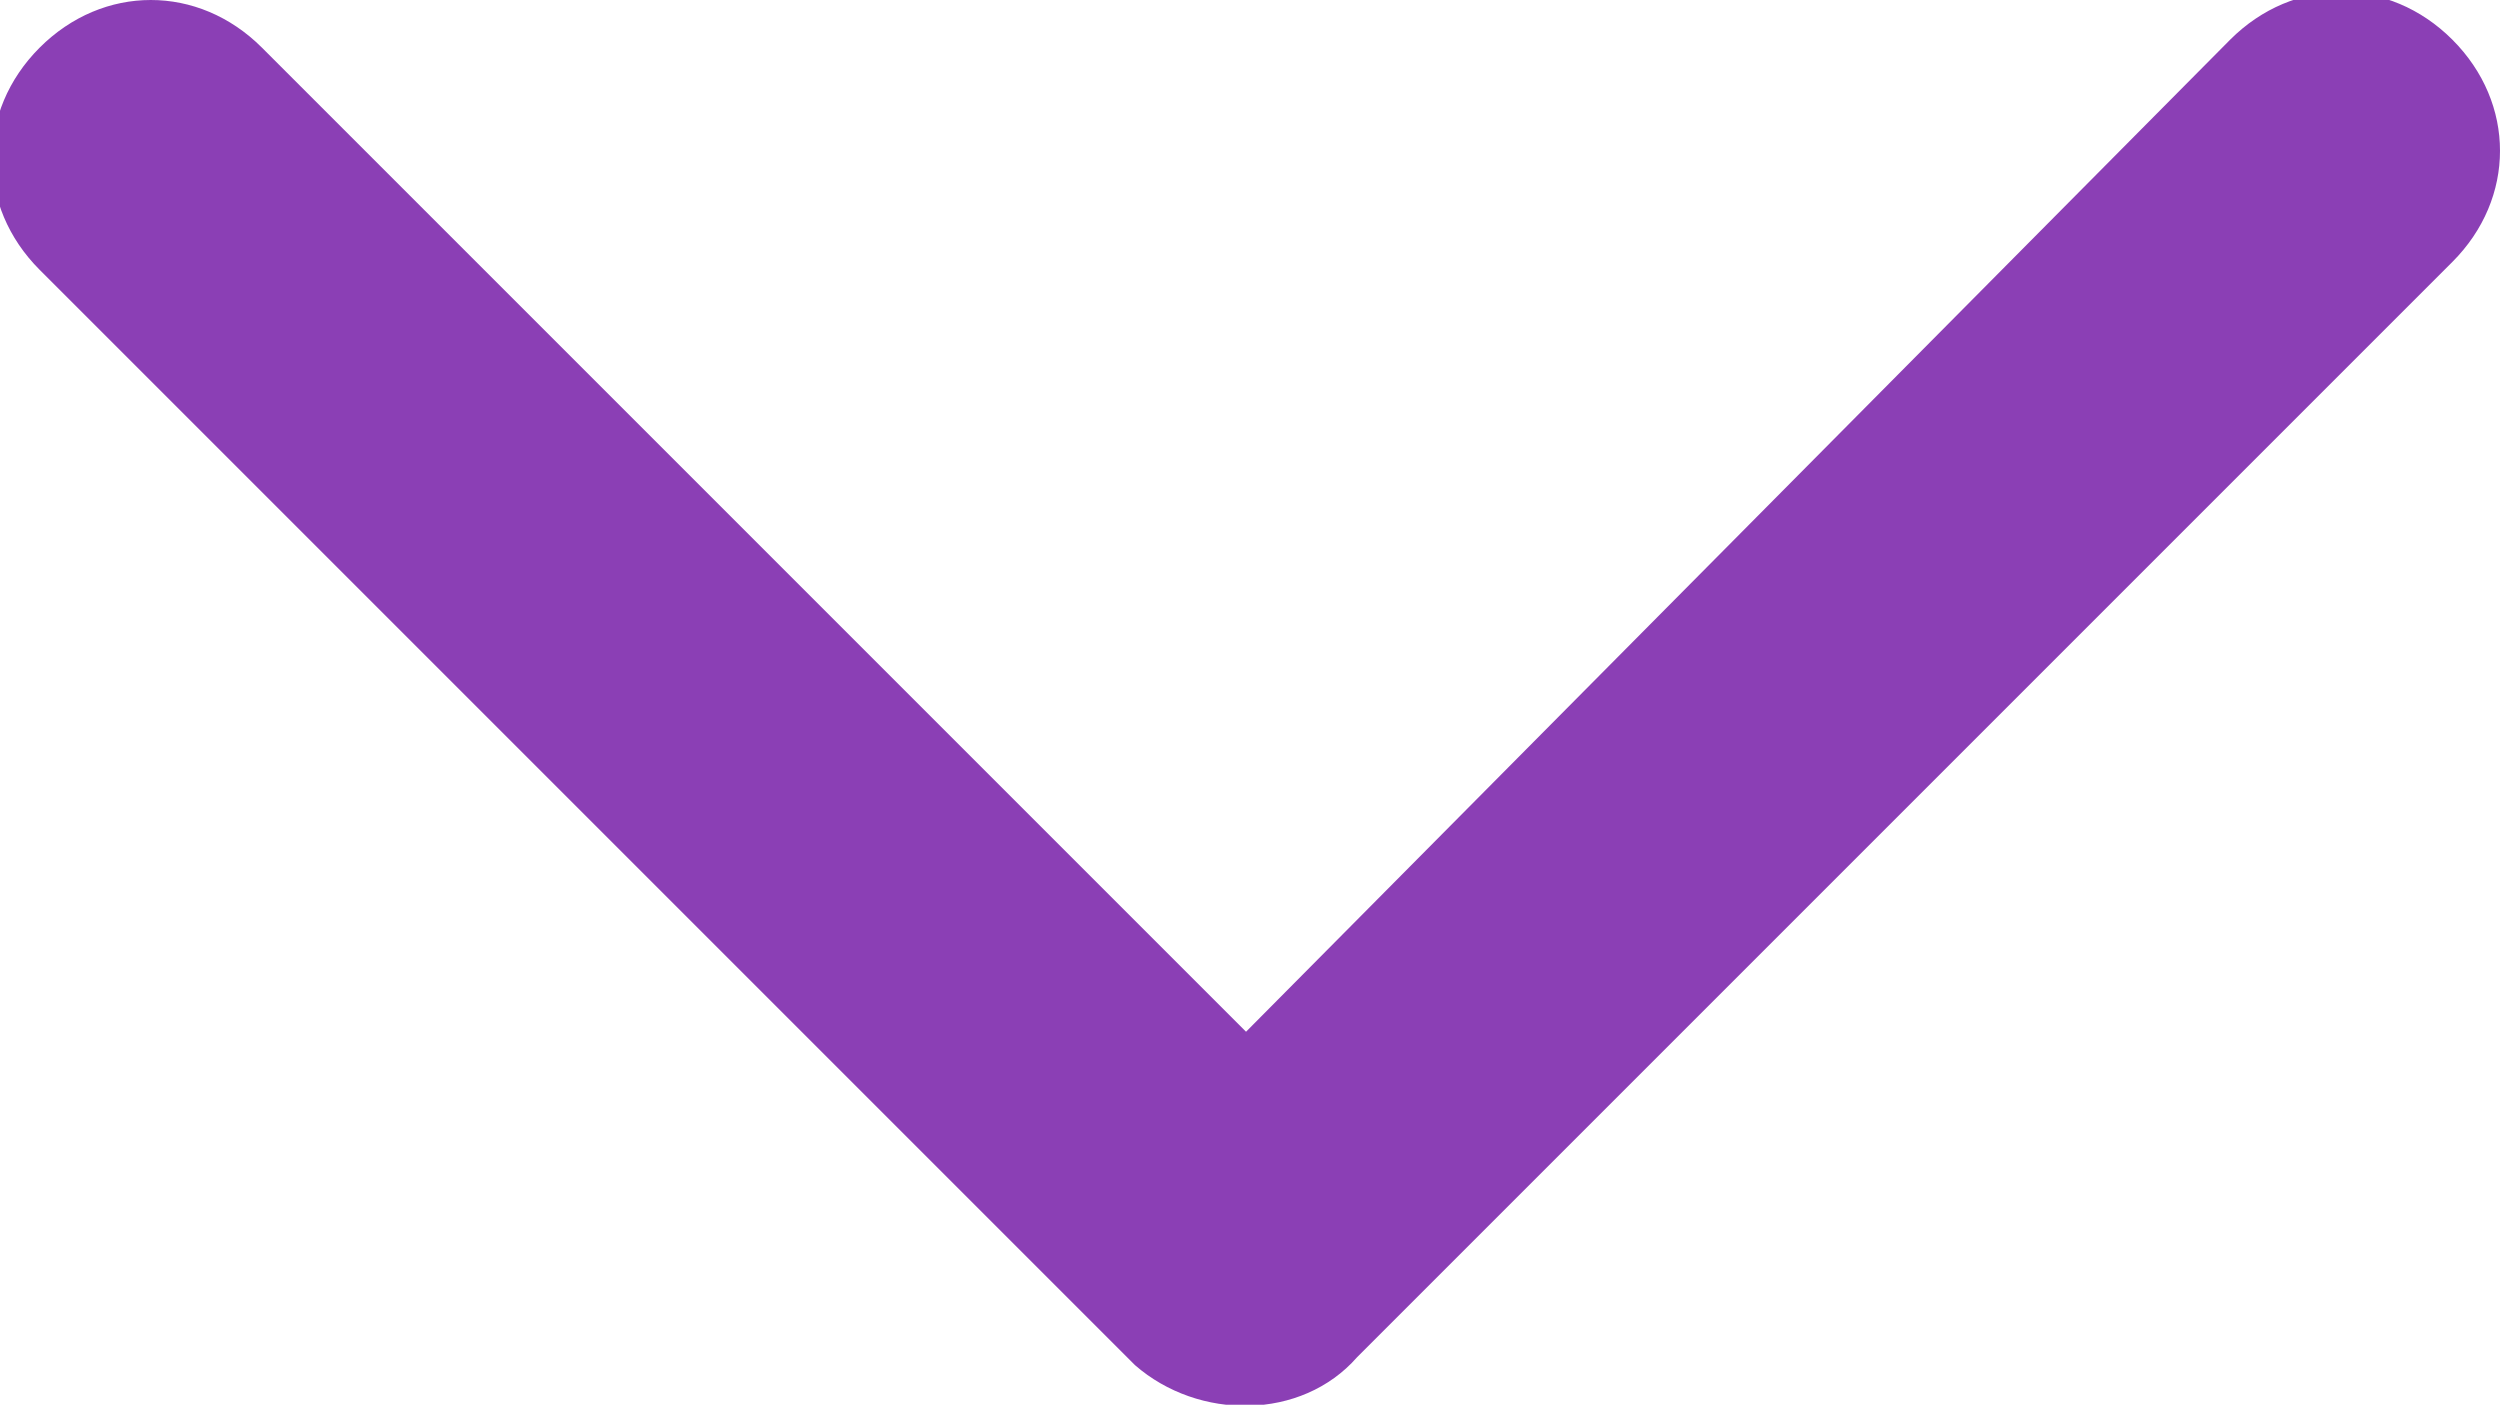
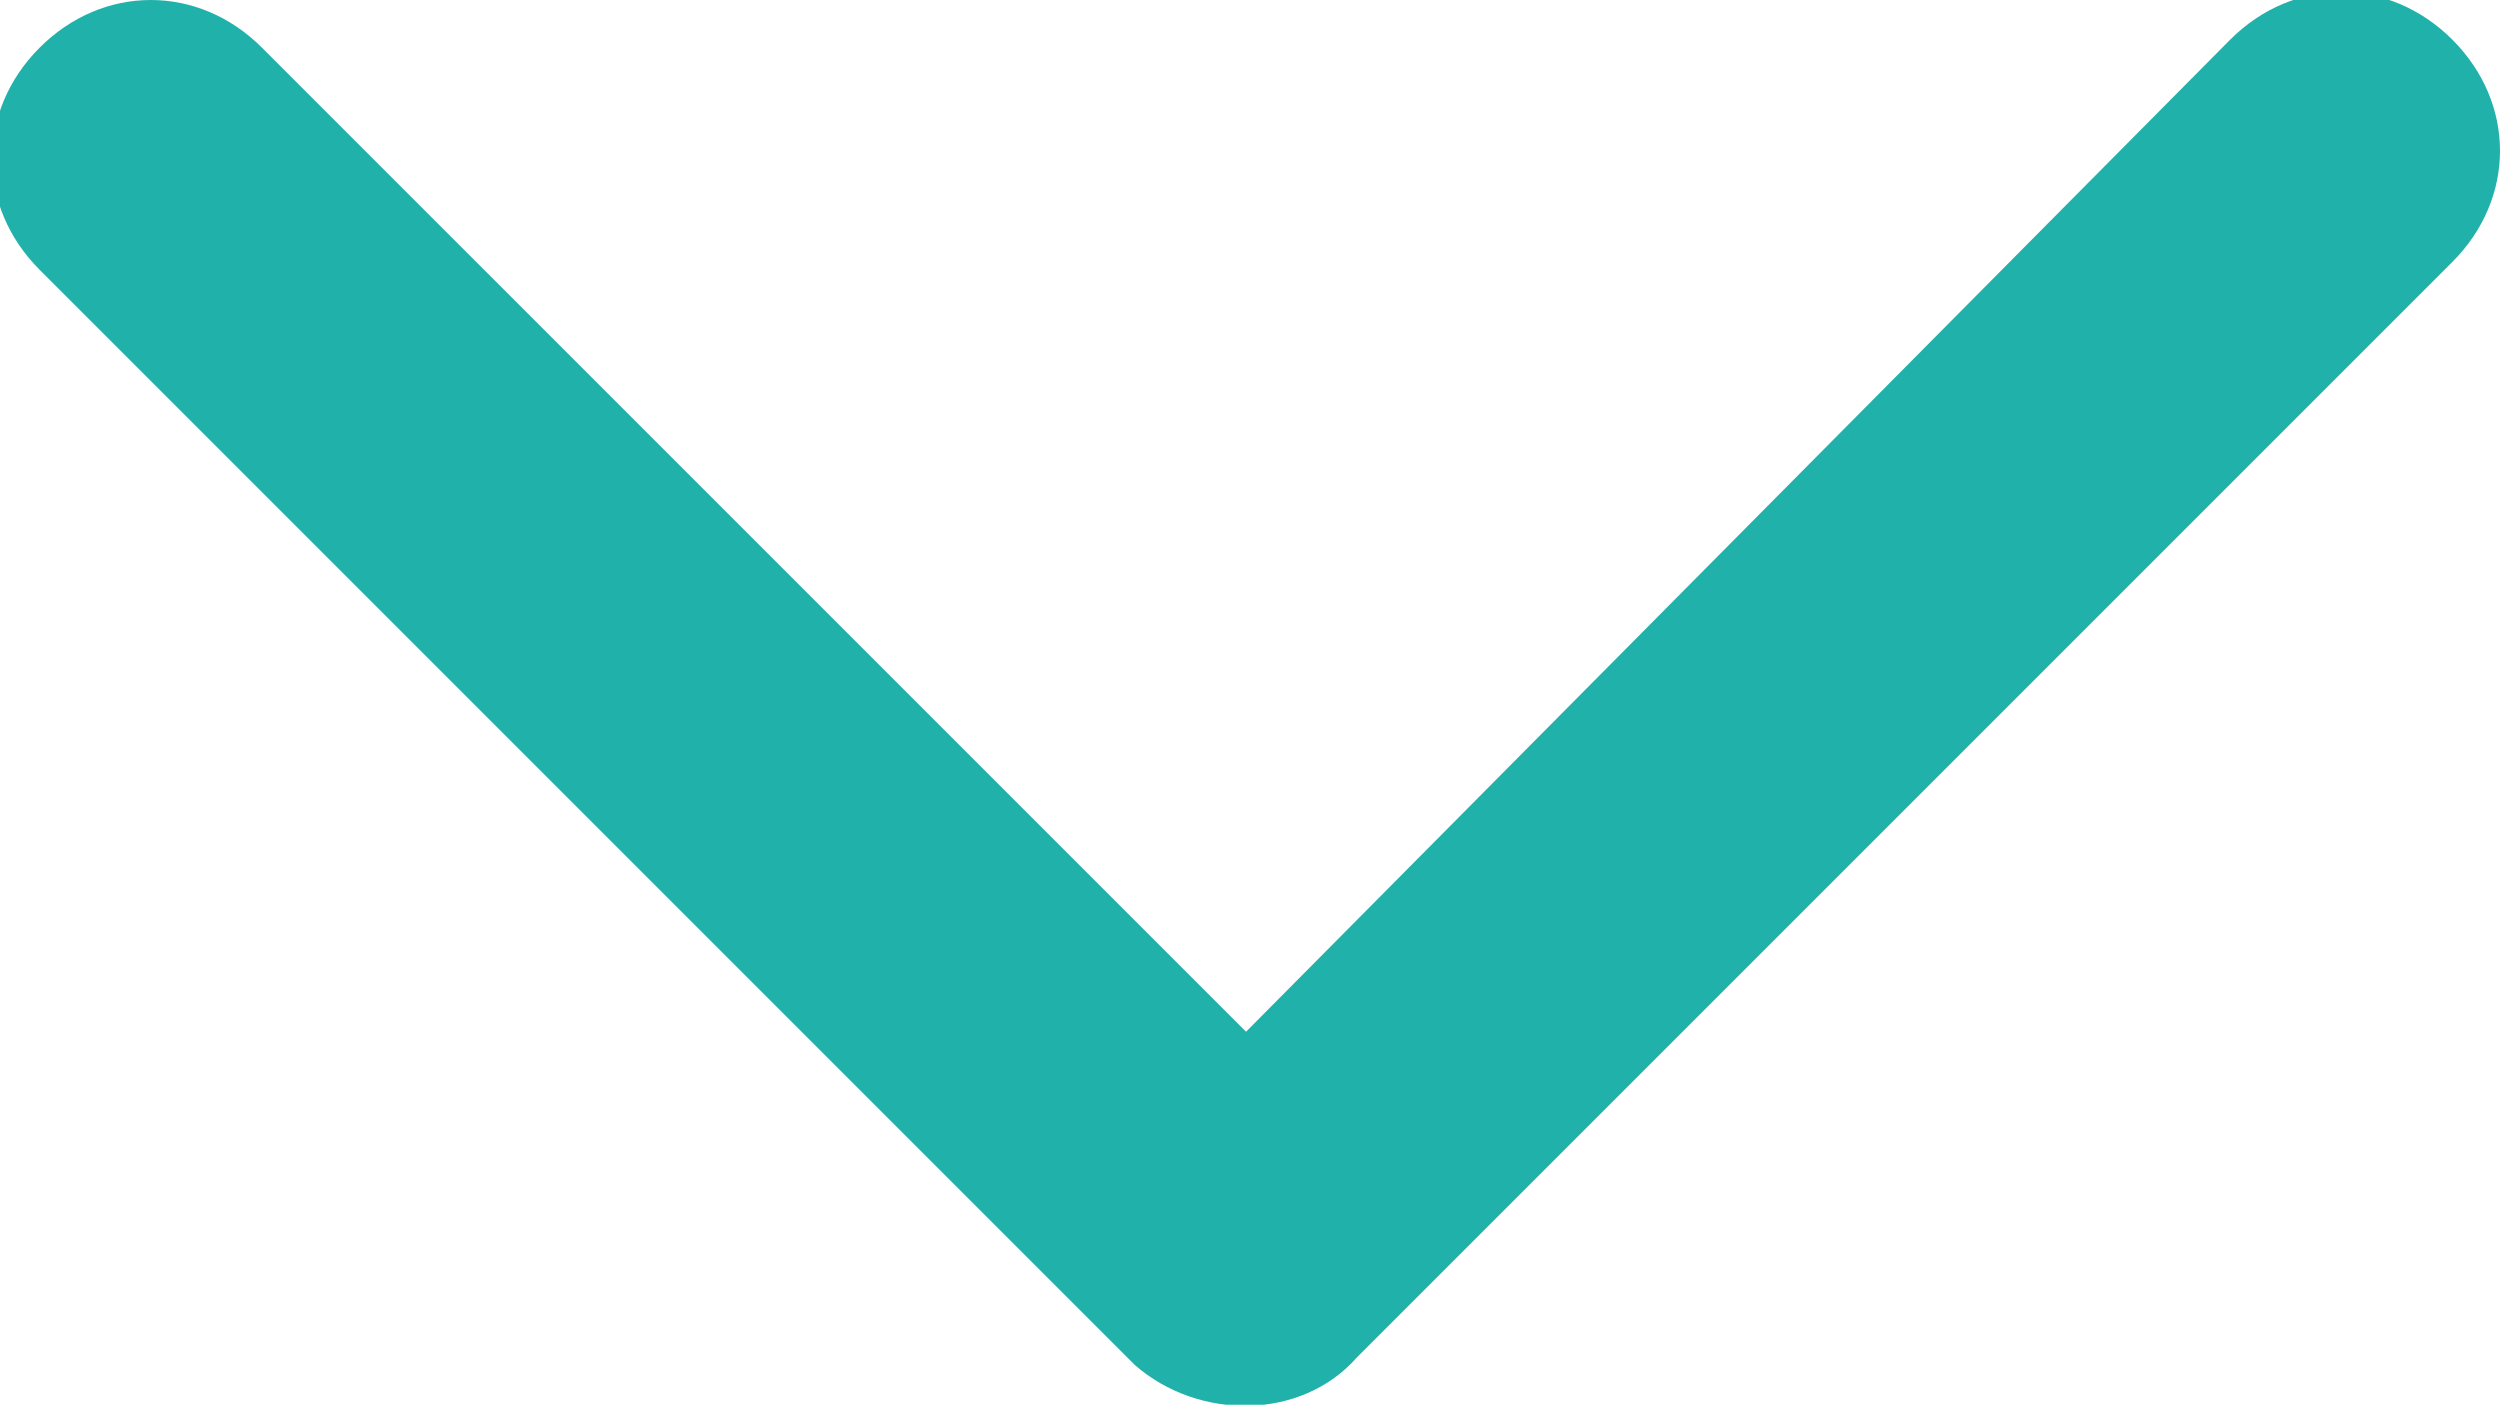
<svg xmlns="http://www.w3.org/2000/svg" xmlns:xlink="http://www.w3.org/1999/xlink" version="1.1" id="Layer_1" x="0px" y="0px" viewBox="0 0 31.5 17.7" style="enable-background:new 0 0 31.5 17.7;" xml:space="preserve">
  <style type="text/css">
	
- 		.st0{clip-path:url(#SVGID_00000070115674829758290400000010695804951547556240_);fill-rule:evenodd;clip-rule:evenodd;fill:#8B3FB5;}
+ 		.st0{clip-path:url(#SVGID_00000088134446539326494690000008797485079491551628_);fill-rule:evenodd;clip-rule:evenodd;fill:#20B2AA;}
</style>
  <g>
    <g>
-       <defs>
-         <rect id="SVGID_1_" width="31.5" height="17.7" />
-       </defs>
-       <clipPath id="SVGID_00000157276563125077134030000000829289850253864327_">
-         <use xlink:href="#SVGID_1_" style="overflow:visible;" />
-       </clipPath>
-       <path style="clip-path:url(#SVGID_00000157276563125077134030000000829289850253864327_);fill-rule:evenodd;clip-rule:evenodd;fill:#8B3FB5;" d="    M17.1,17.1L30.9,3.3c0.8-0.8,0.8-2,0-2.8c-0.8-0.8-2-0.8-2.8,0L15.7,13L3.3,0.6c-0.8-0.8-2-0.8-2.8,0s-0.8,2,0,2.8l13.8,13.8    C15.1,17.9,16.4,17.9,17.1,17.1z" />
+       <g>
+         <defs>
+           <rect id="SVGID_1_" width="31.5" height="17.7" />
+         </defs>
+         <clipPath id="SVGID_00000099657436195278631090000011417537250177202603_">
+           <use xlink:href="#SVGID_1_" style="overflow:visible;" />
+         </clipPath>
+         <path style="clip-path:url(#SVGID_00000099657436195278631090000011417537250177202603_);fill-rule:evenodd;clip-rule:evenodd;fill:#20B2AA;" d="     M17.1,17.1L30.9,3.3c0.8-0.8,0.8-2,0-2.8s-2-0.8-2.8,0L15.7,13L3.3,0.6c-0.8-0.8-2-0.8-2.8,0s-0.8,2,0,2.8l13.8,13.8     C15.1,17.9,16.4,17.9,17.1,17.1z" />
+       </g>
    </g>
  </g>
</svg>
